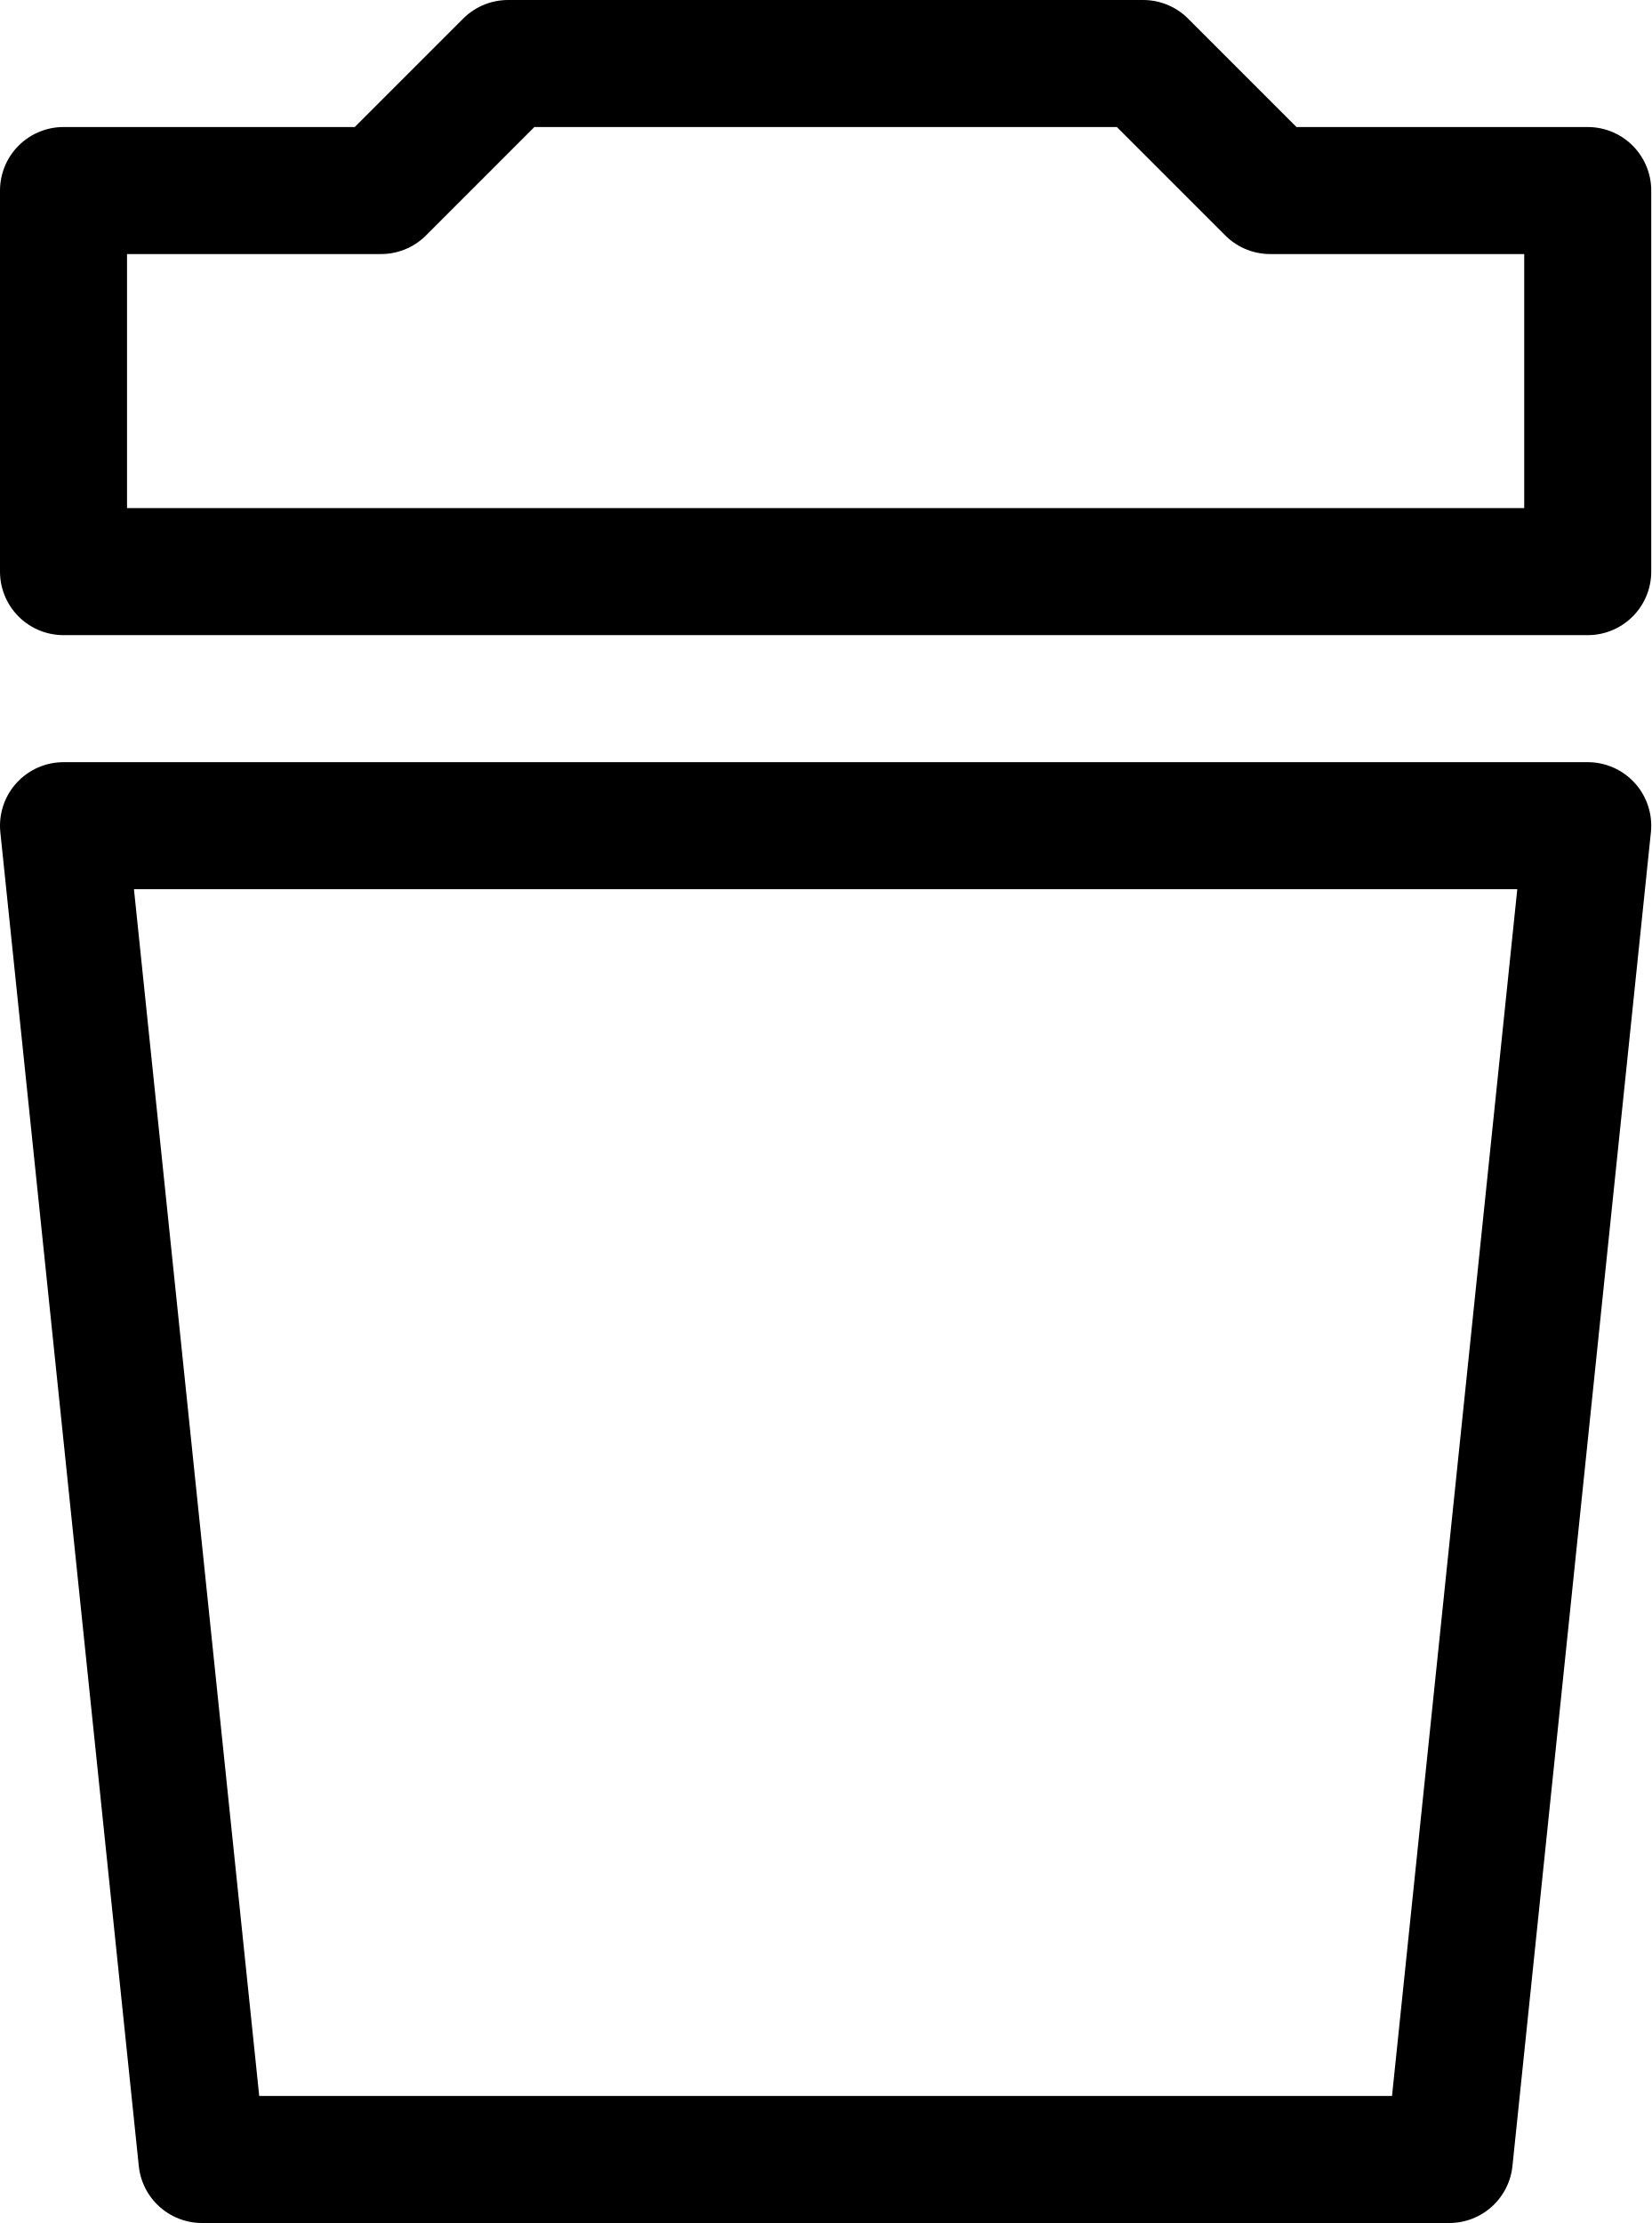
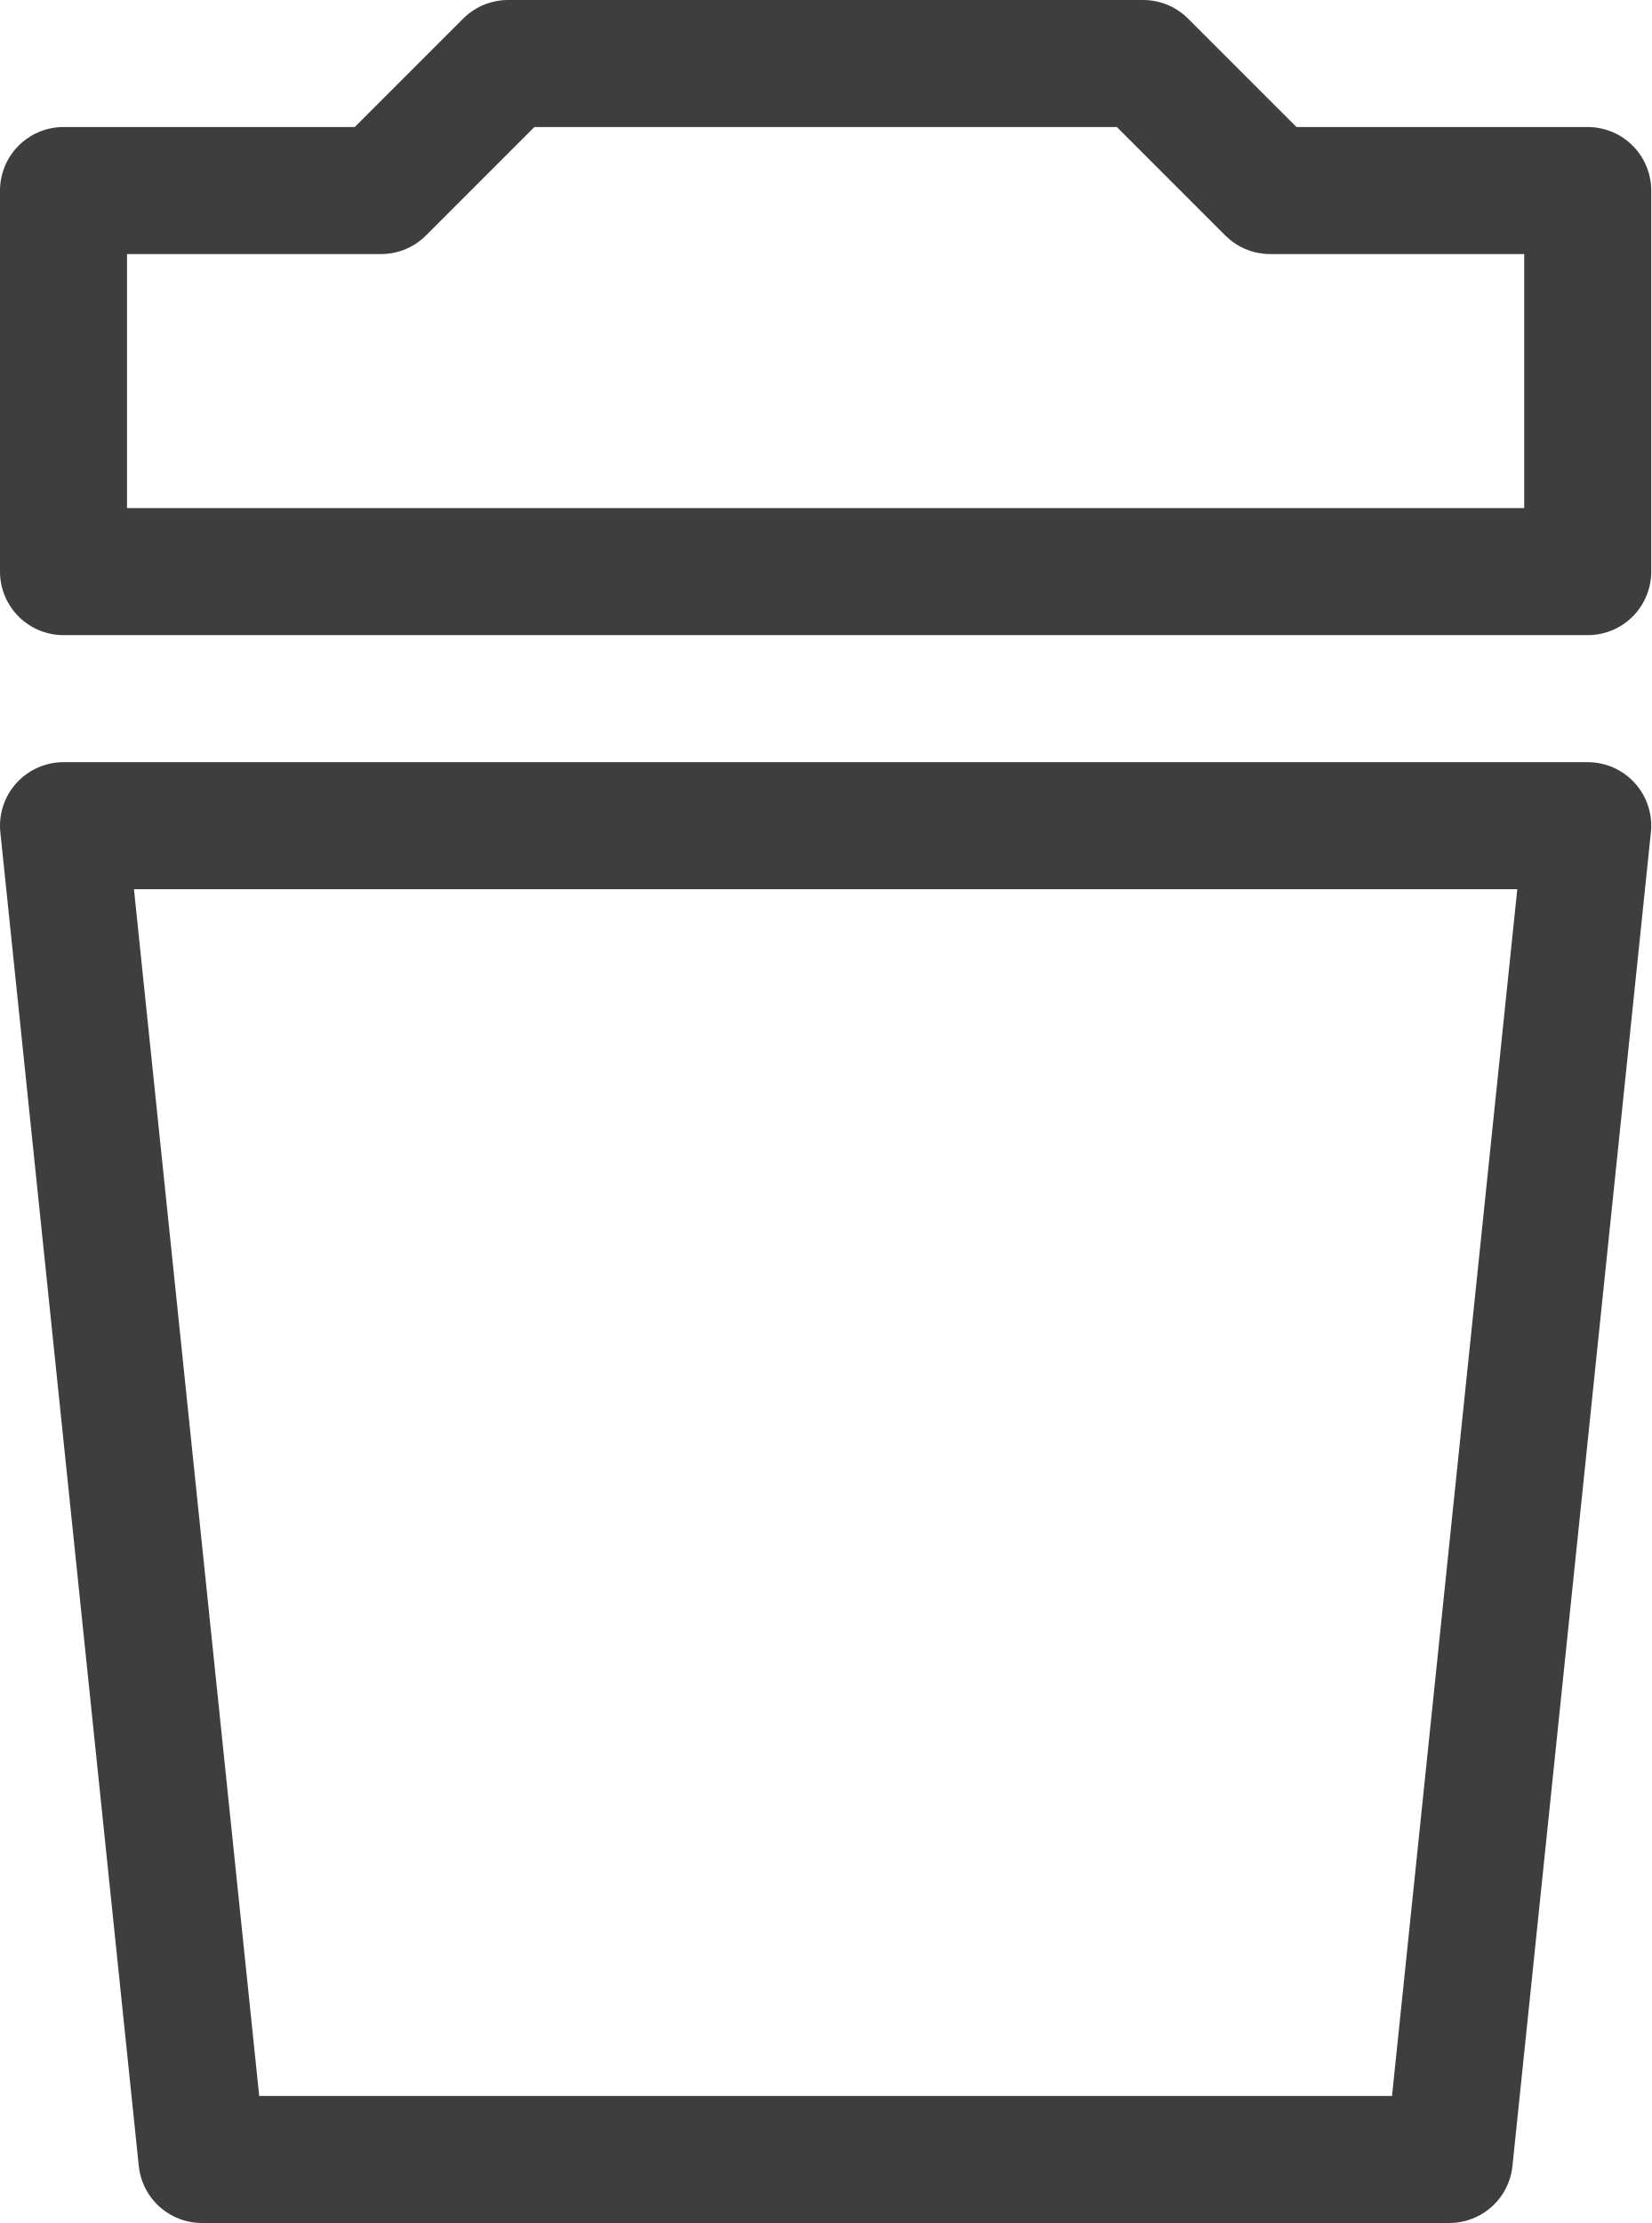
<svg xmlns="http://www.w3.org/2000/svg" viewBox="0 0 13 17.5">
  <defs>
-     <style>.cls-1{fill:none;stroke:#000;stroke-linejoin:round;}</style>
+     <style>.cls-1{fill:none;stroke:#3e3e3e;stroke-linejoin:round;}</style>
  </defs>
  <g id="Ebene_2" data-name="Ebene 2">
    <g id="ICONS">
      <polygon class="cls-1" points="10 1.5 9 0.5 4 0.5 3 1.5 0.5 1.5 0.5 4.5 12.5 4.5 12.5 1.5 10 1.5" />
      <polygon class="cls-1" points="0.5 6.5 1.59 17 11.41 17 12.5 6.5 0.5 6.5" />
    </g>
  </g>
</svg>
